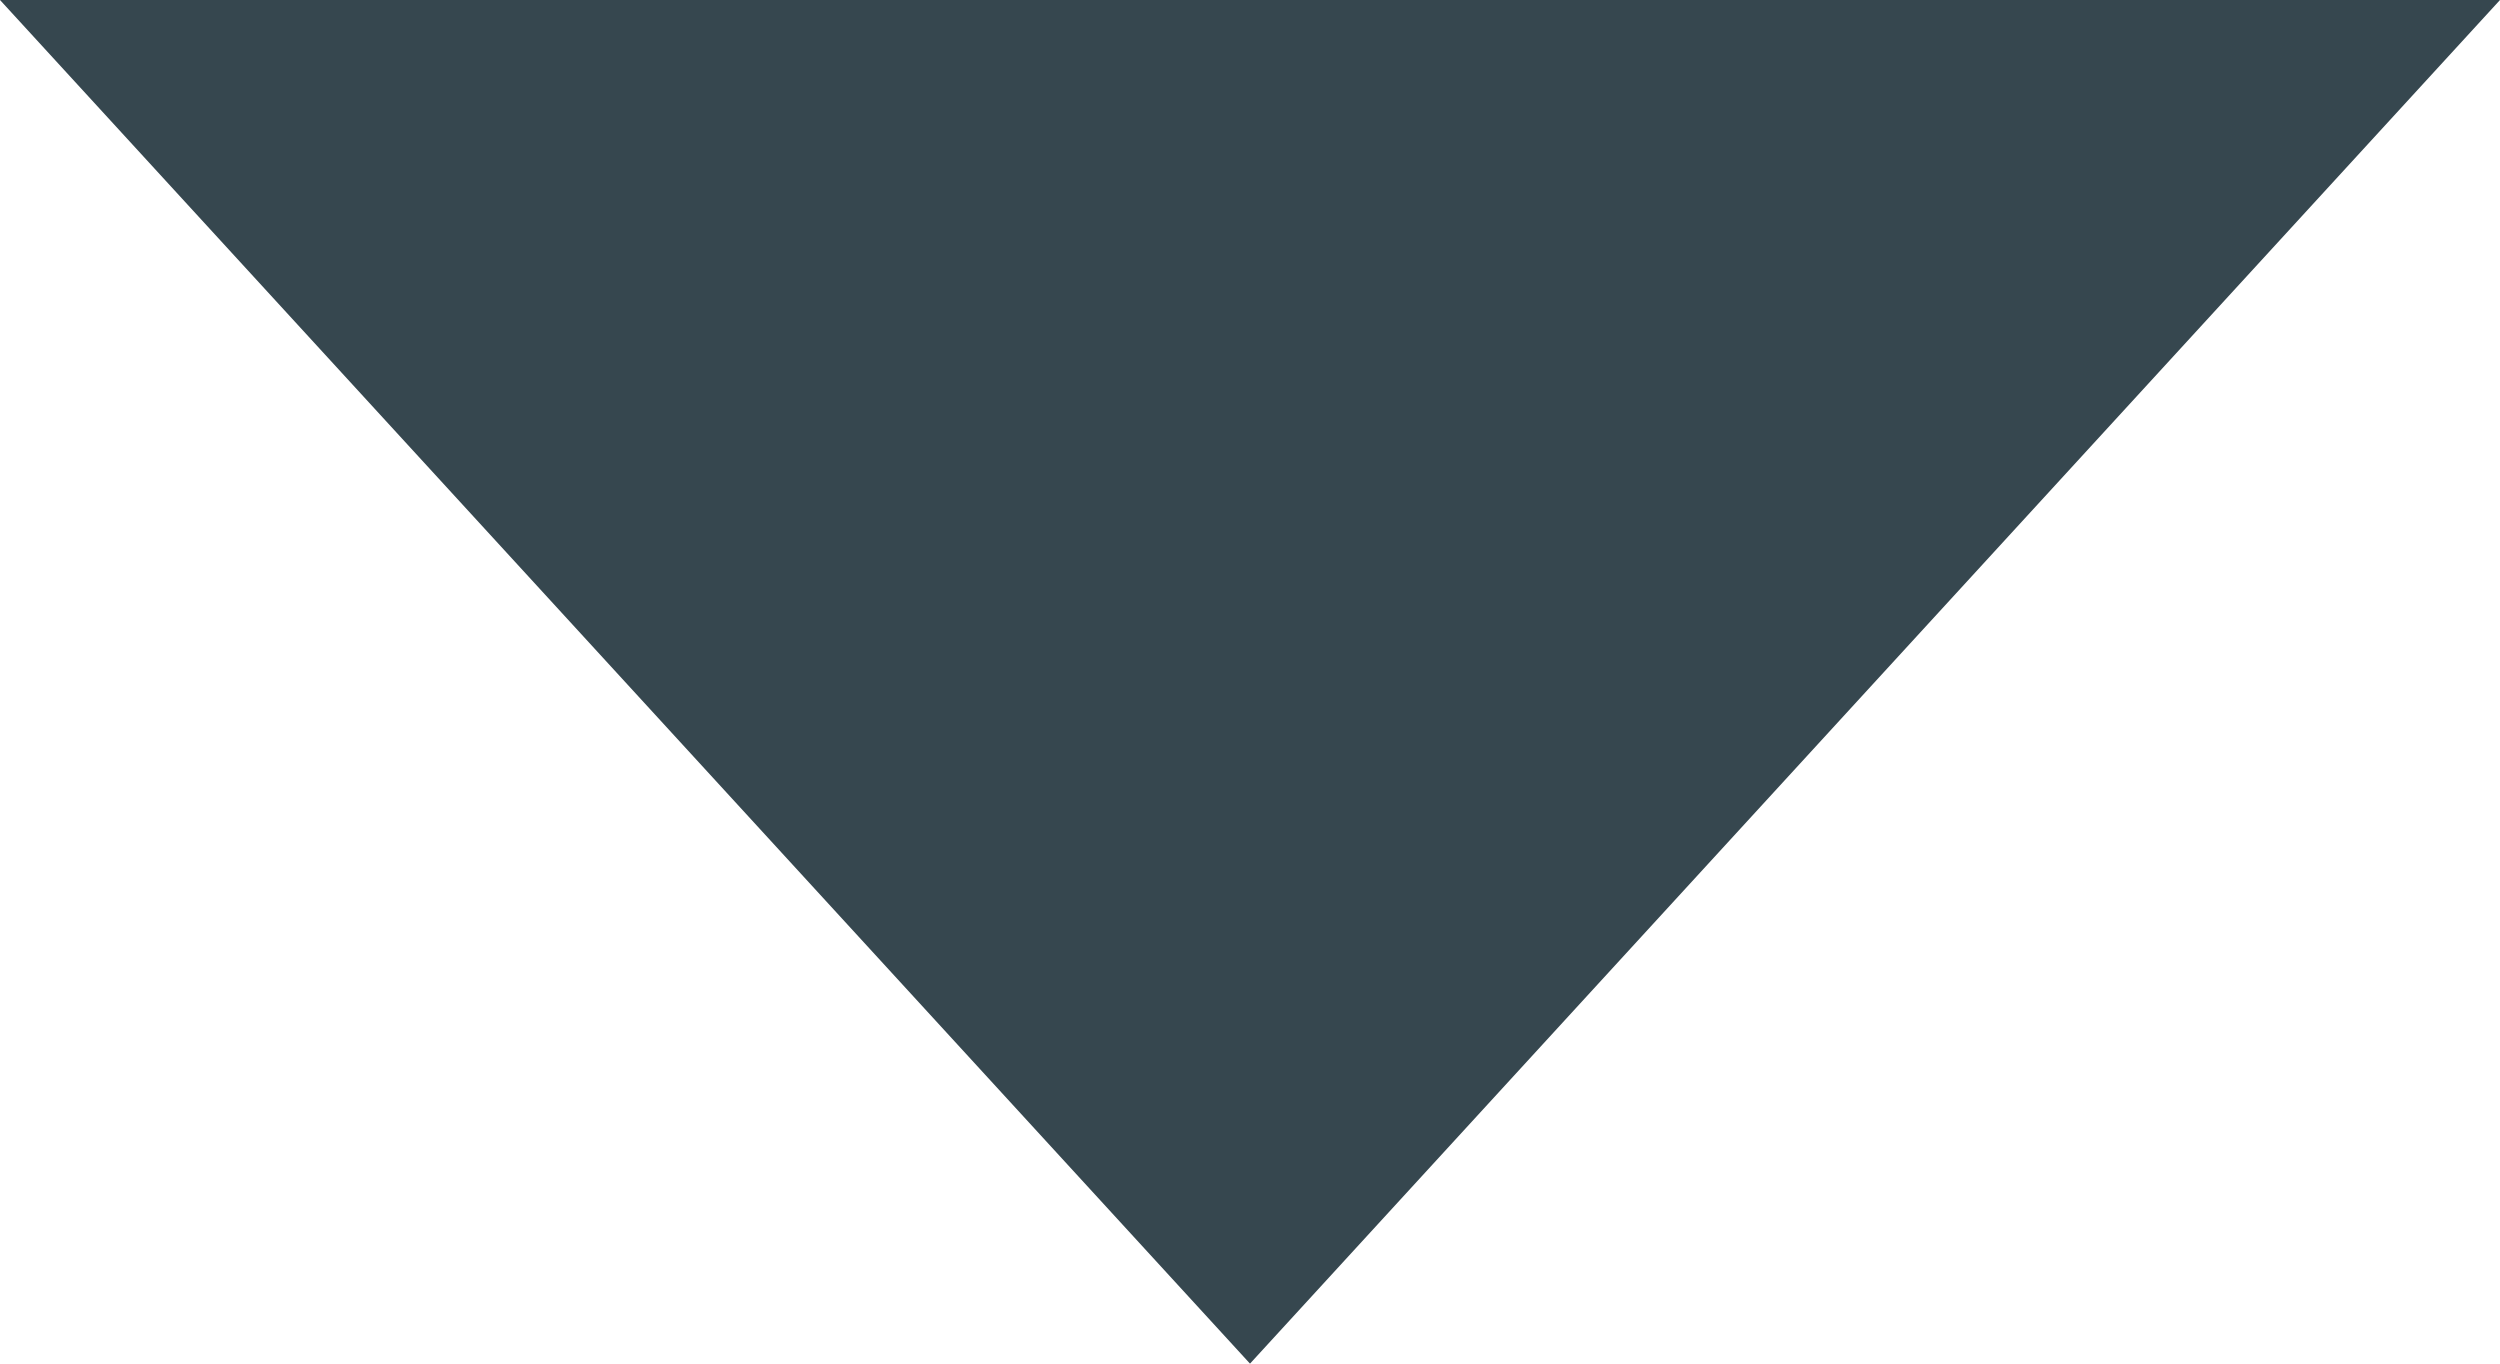
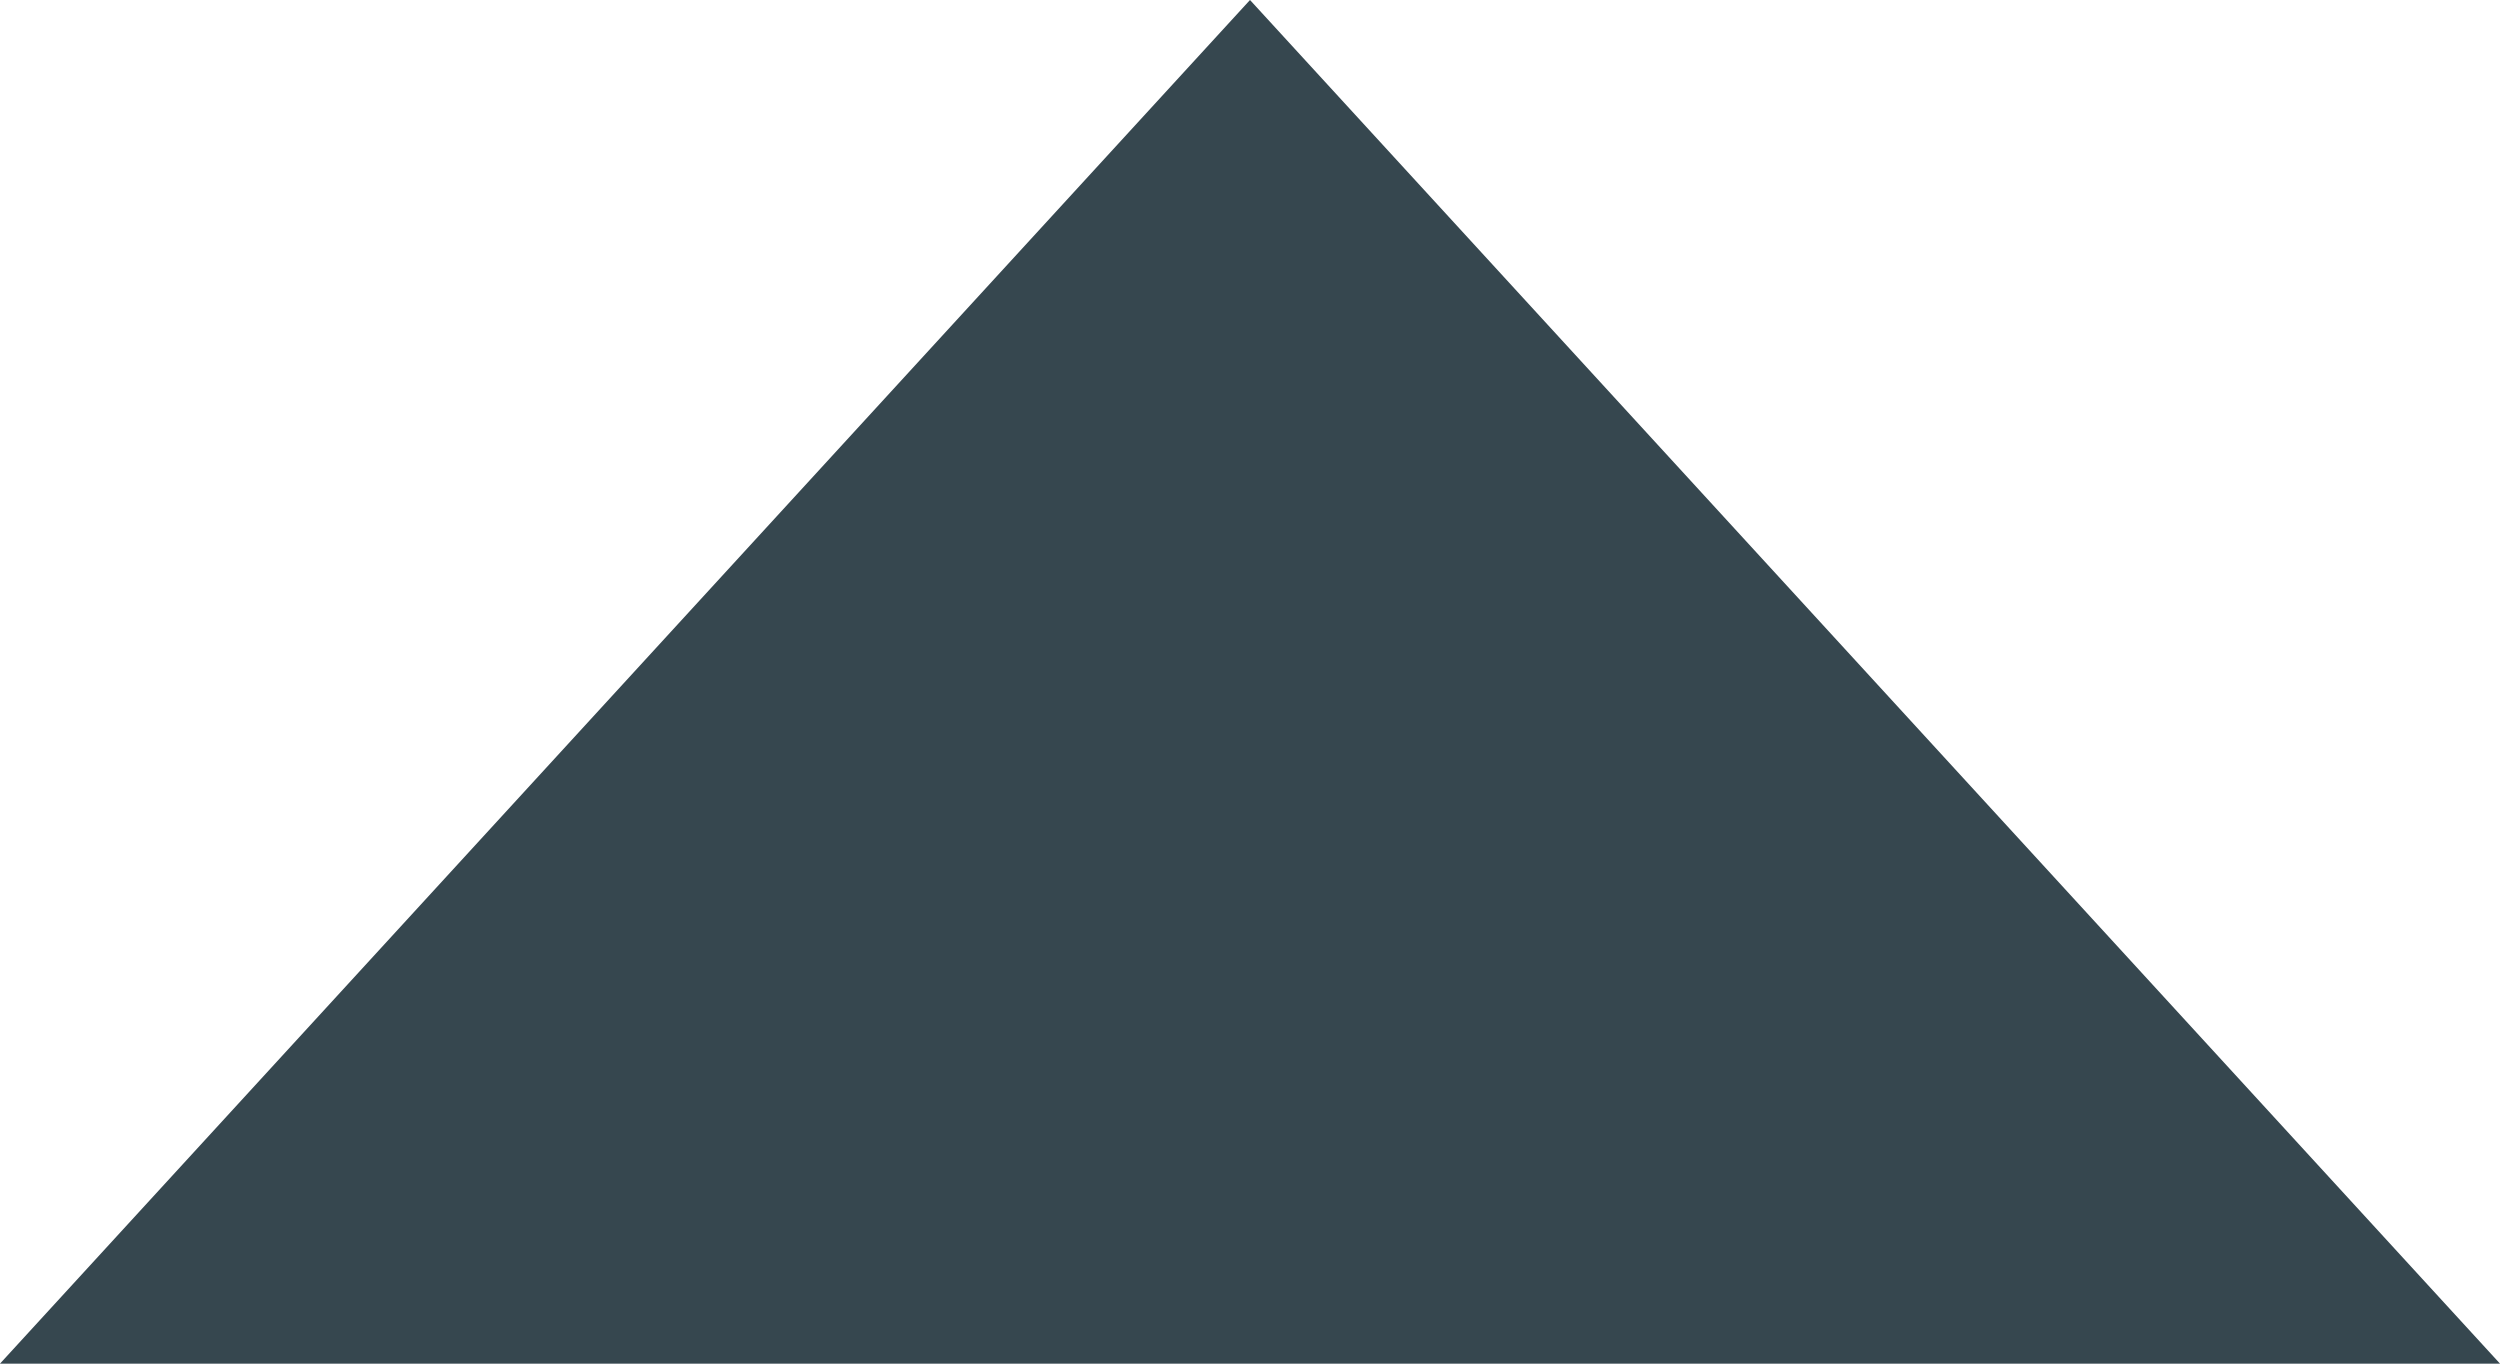
<svg xmlns="http://www.w3.org/2000/svg" version="1.1" id="icons" x="0px" y="0px" viewBox="0 0 11 6" style="enable-background:new 0 0 11 6;" xml:space="preserve">
  <g id="arrow-large-r">
</g>
  <g id="link-external">
</g>
  <g id="link-list">
</g>
  <g id="download">
</g>
  <g id="info">
</g>
  <g id="close">
</g>
  <g id="dismiss">
</g>
  <g id="search">
</g>
-   <polygon id="dropdown-close" style="fill:#36474F;" points="11,0 5.5,6 0,0 " />
+   <polygon id="dropdown-open" style="fill:#36474F;" points="0,6 5.5,0 11,6 " />
  <g id="filter-open">
</g>
  <g id="filter-close">
</g>
  <g id="fail">
</g>
  <g id="pass">
</g>
  <g id="smart-t-fail">
</g>
  <g id="smart-r-fail">
</g>
  <g id="smart-a-fail">
</g>
  <g id="smart-m-fail">
</g>
  <g id="smart-s-fail">
    <g id="smart-s-fail_1_">
	</g>
  </g>
  <g id="smart-t">
</g>
  <g id="smart-r">
</g>
  <g id="smart-a">
</g>
  <g id="smart-m">
</g>
  <g id="smart-s">
    <g id="smart-s_1_">
	</g>
  </g>
  <g id="hrc-logo">
</g>
</svg>
